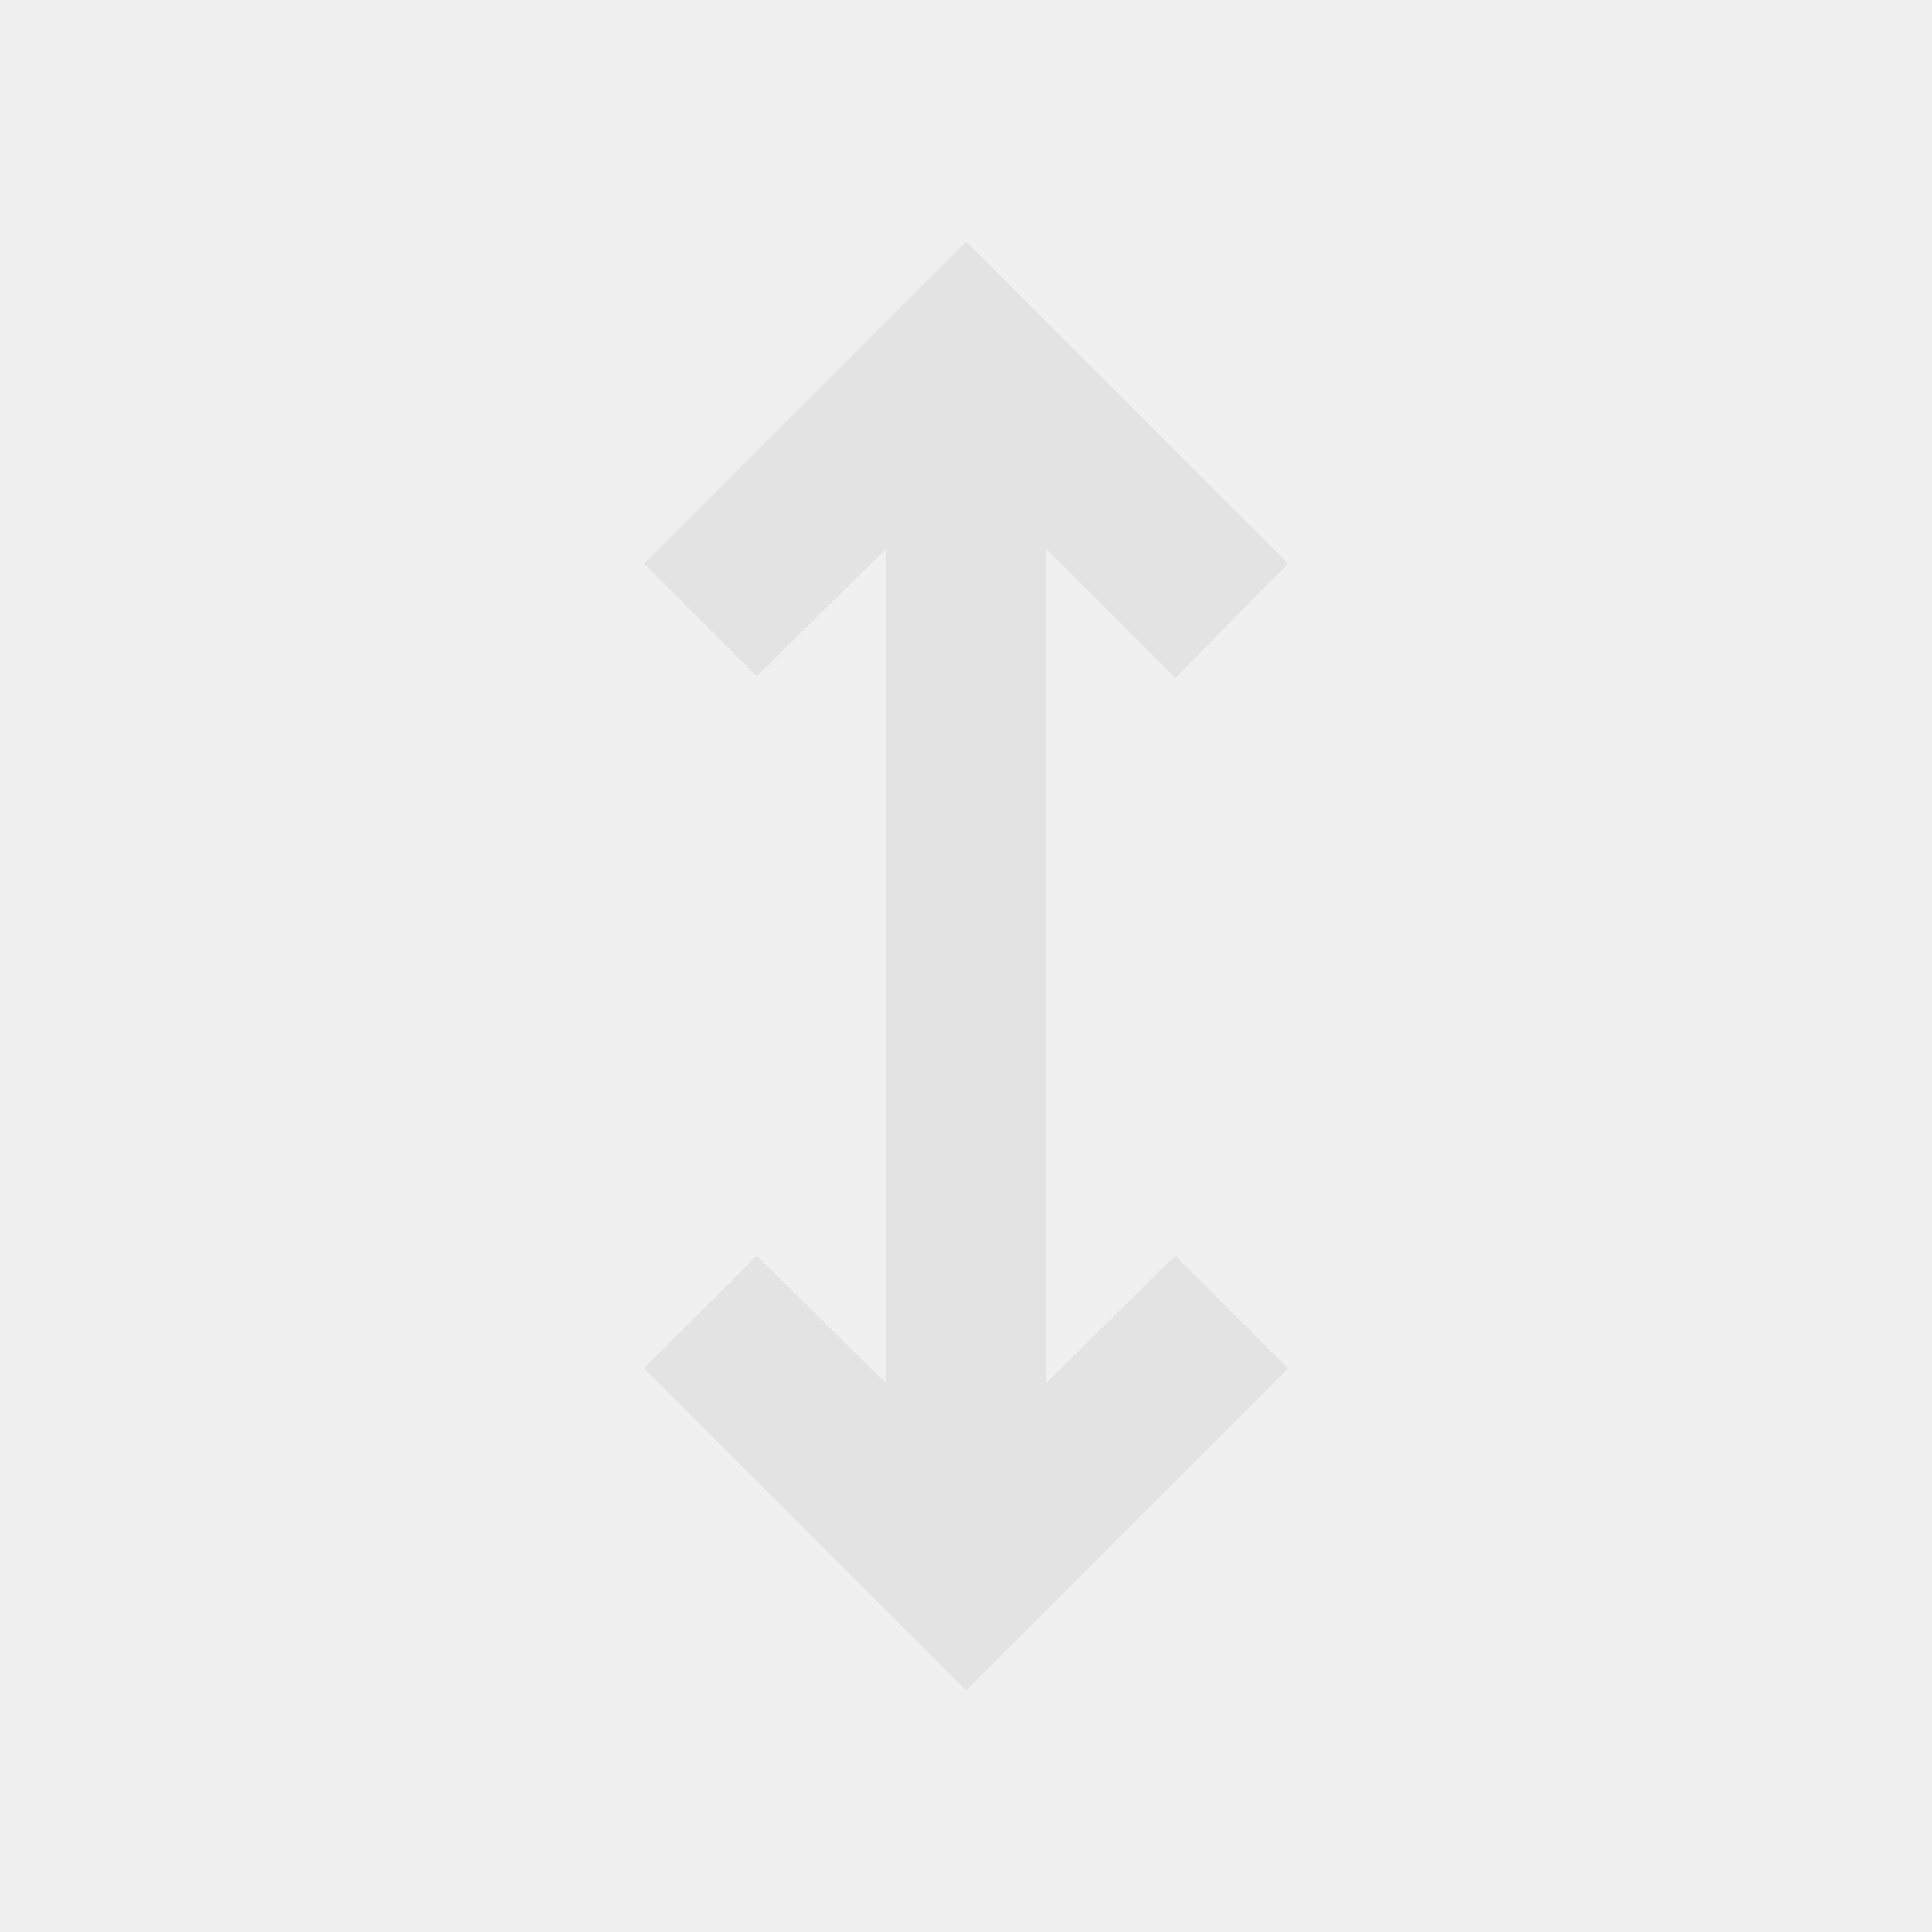
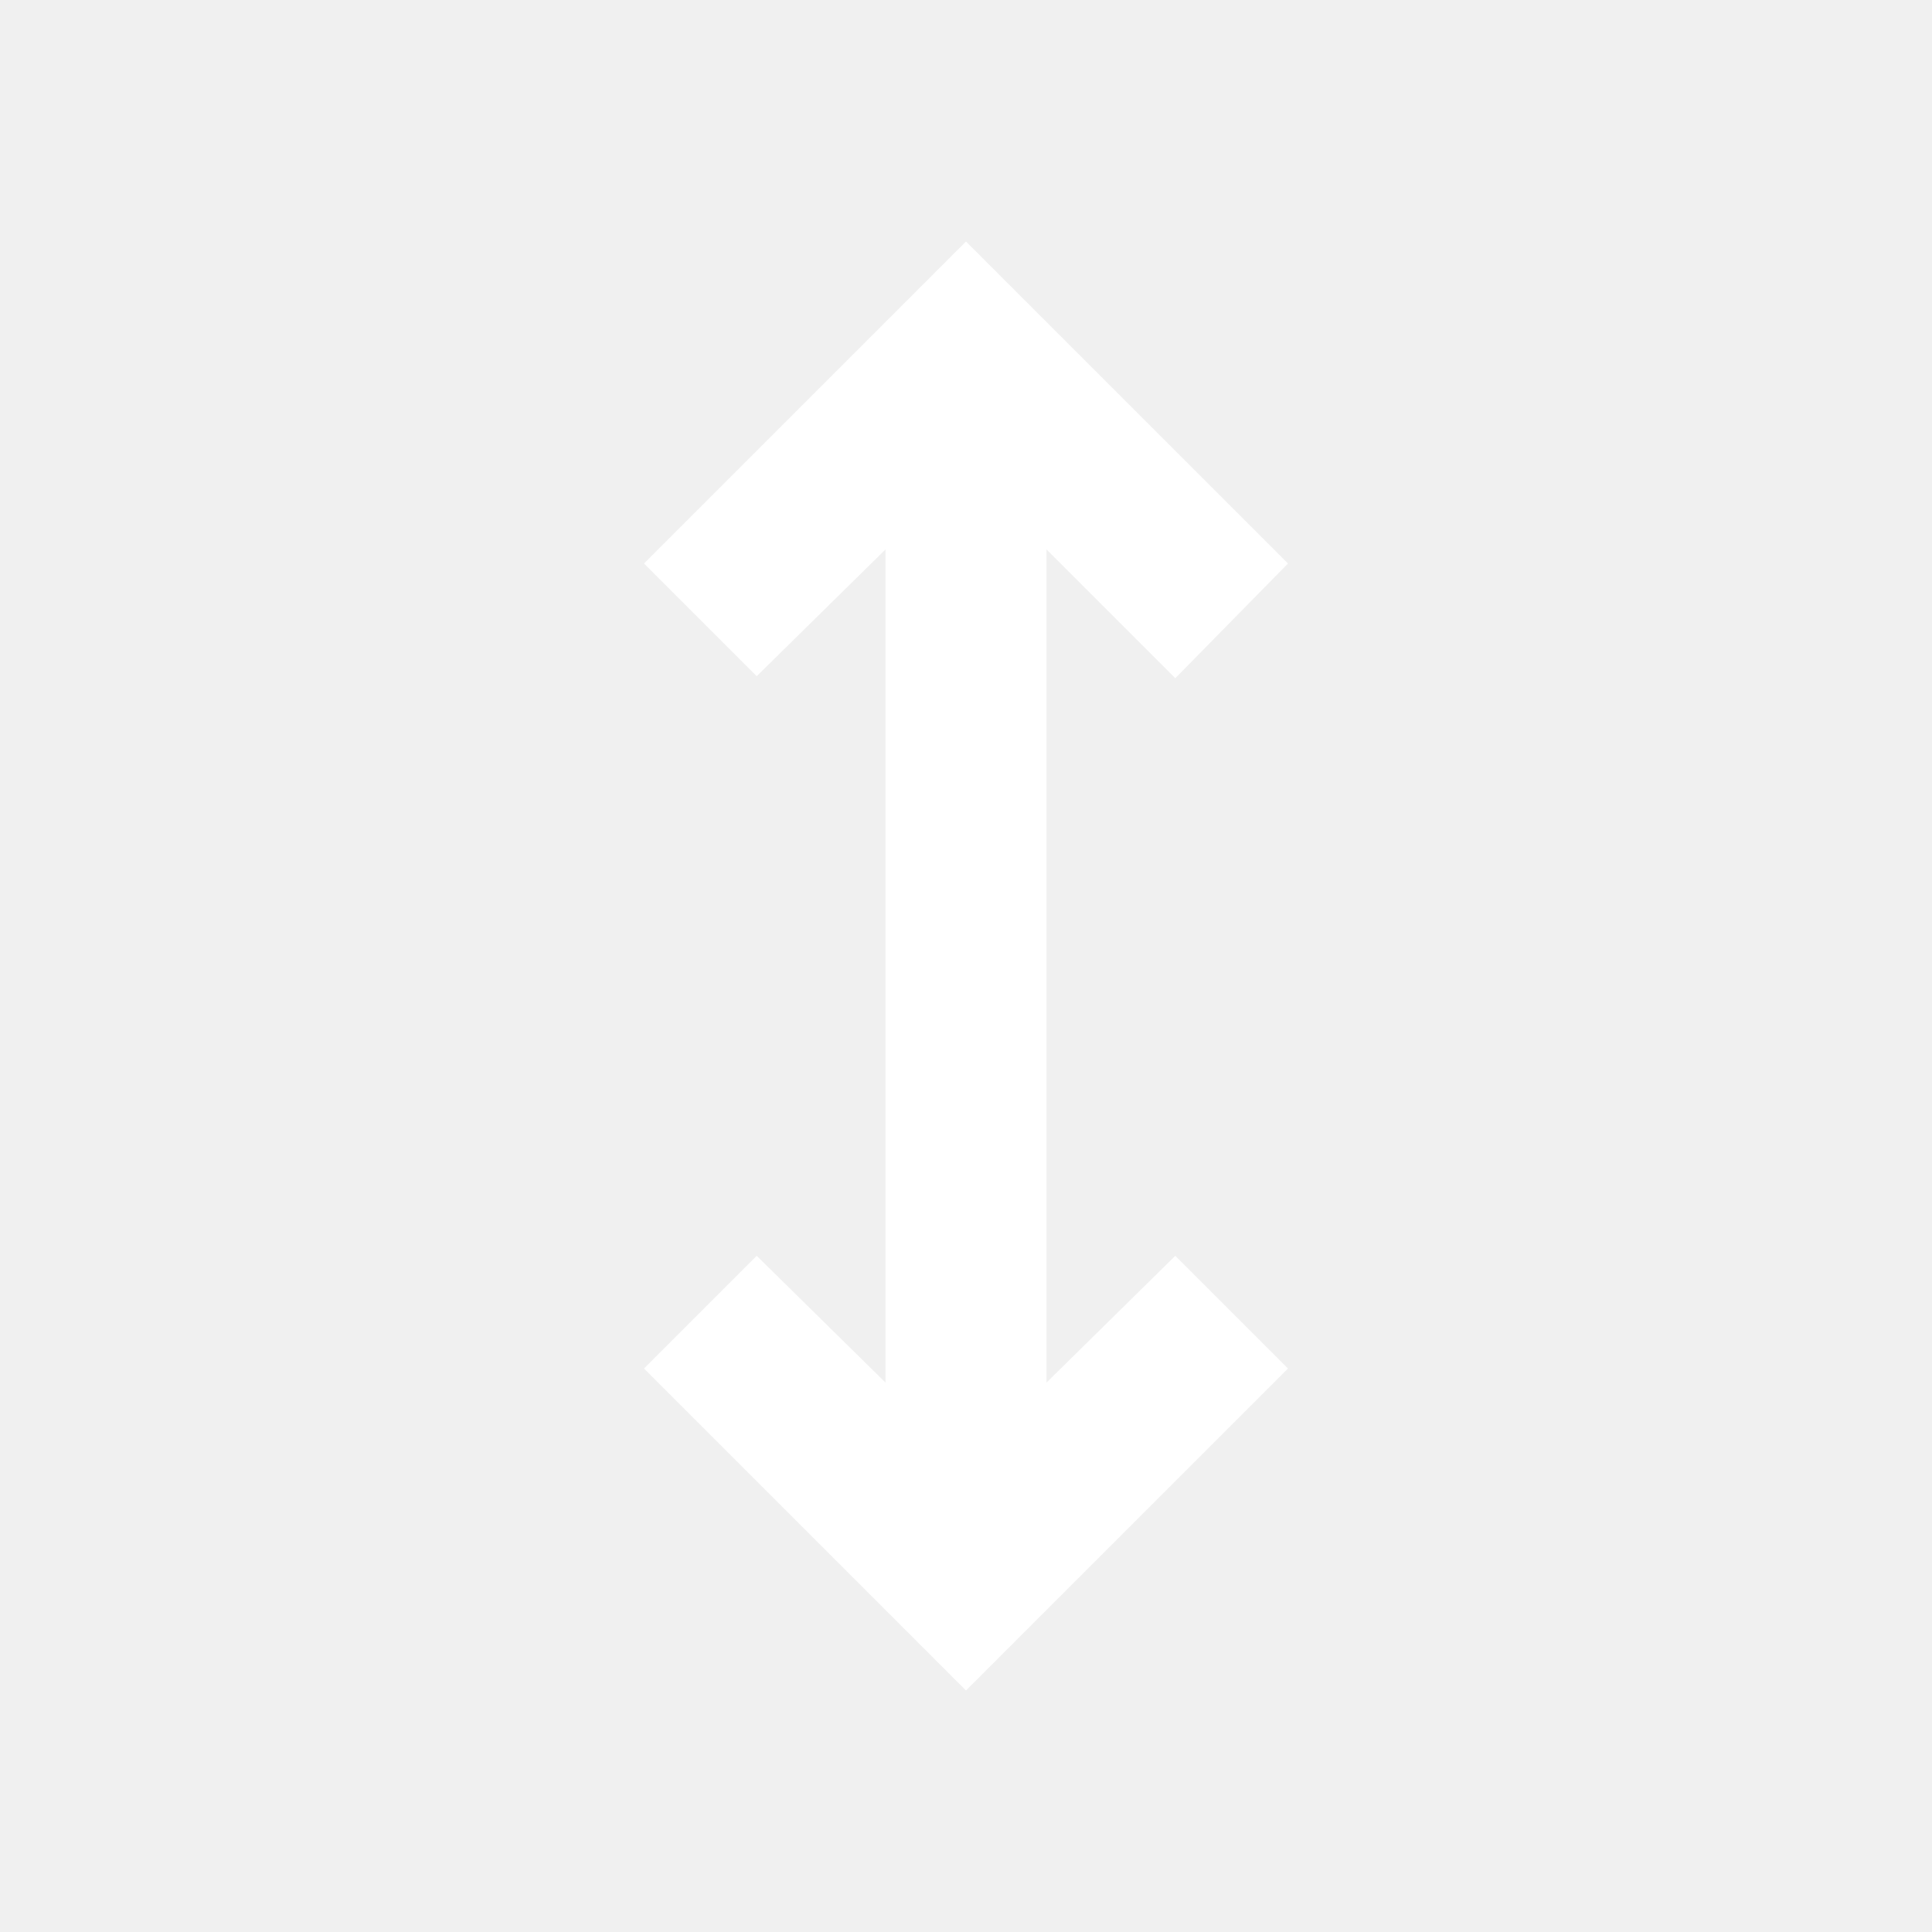
- <svg xmlns="http://www.w3.org/2000/svg" height="24px" viewBox="0 -960 960 960" width="24px" fill="#e3e3e3">
+ <svg xmlns="http://www.w3.org/2000/svg" height="24px" viewBox="0 -960 960 960" width="24px" fill="#FFFFFF">
  <path d="M480-120 320-280l56-56 64 63v-414l-64 63-56-56 160-160 160 160-56 57-64-64v414l64-63 56 56-160 160Z" />
</svg>
